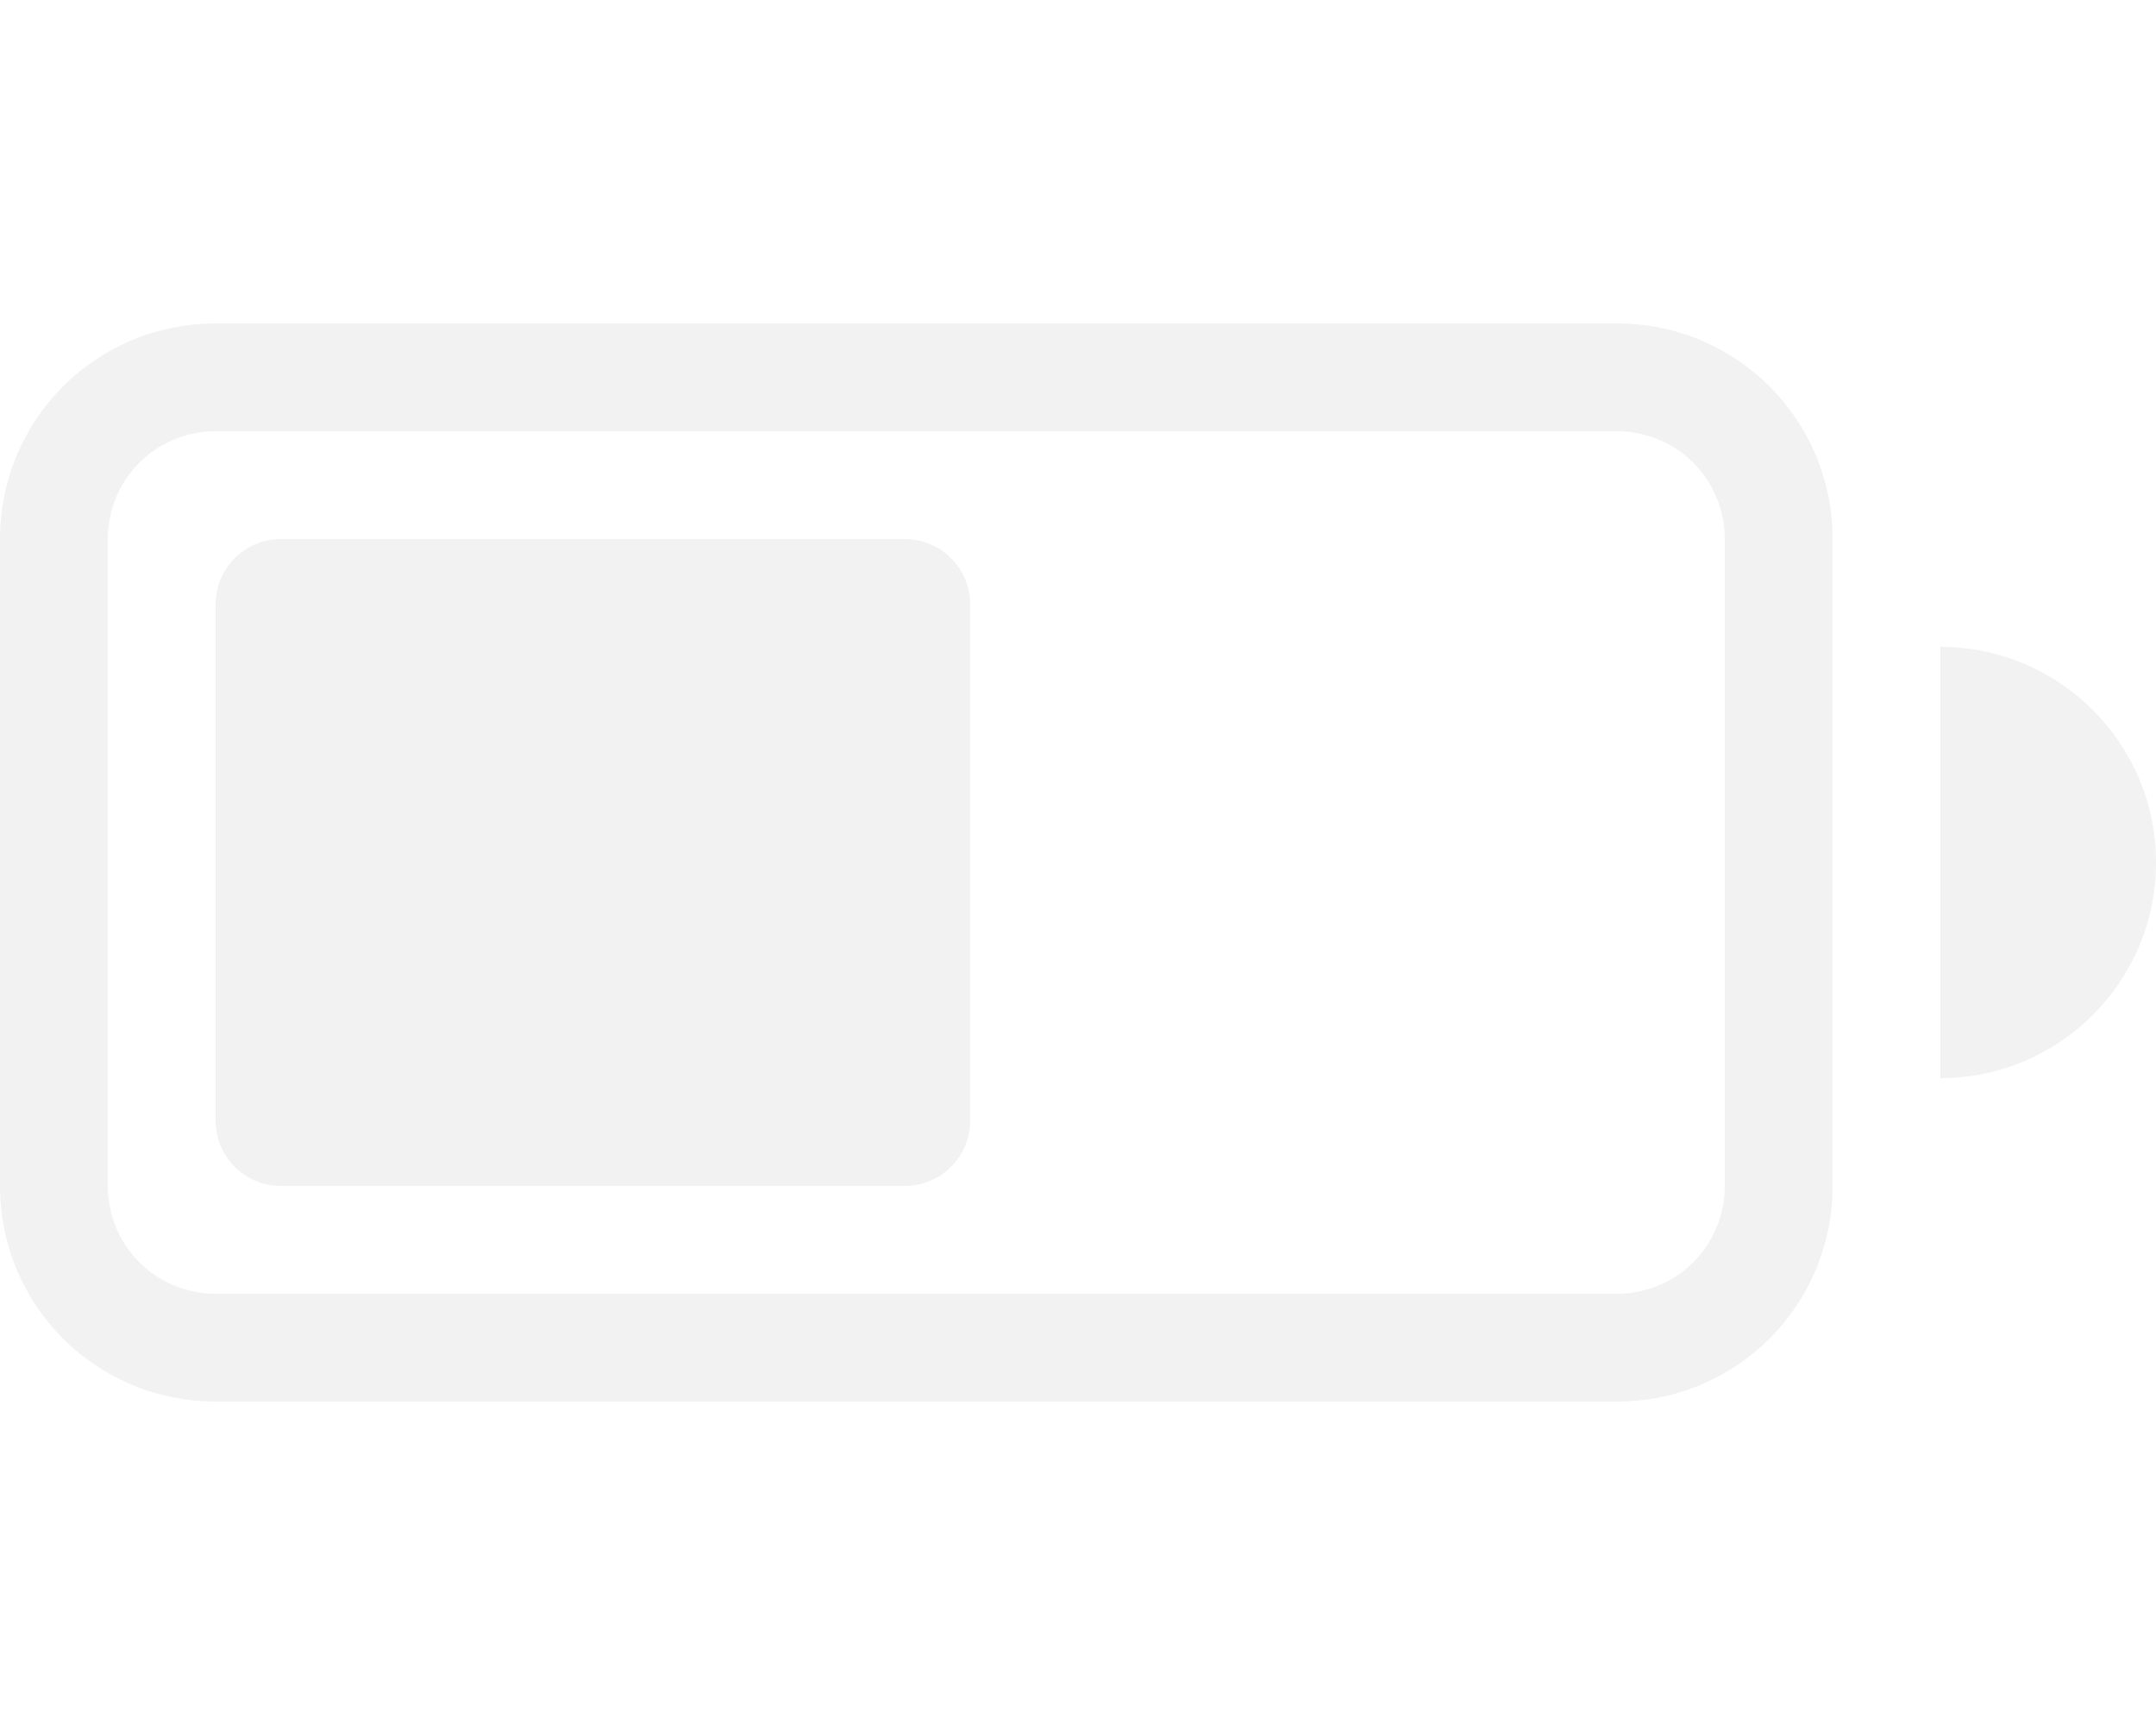
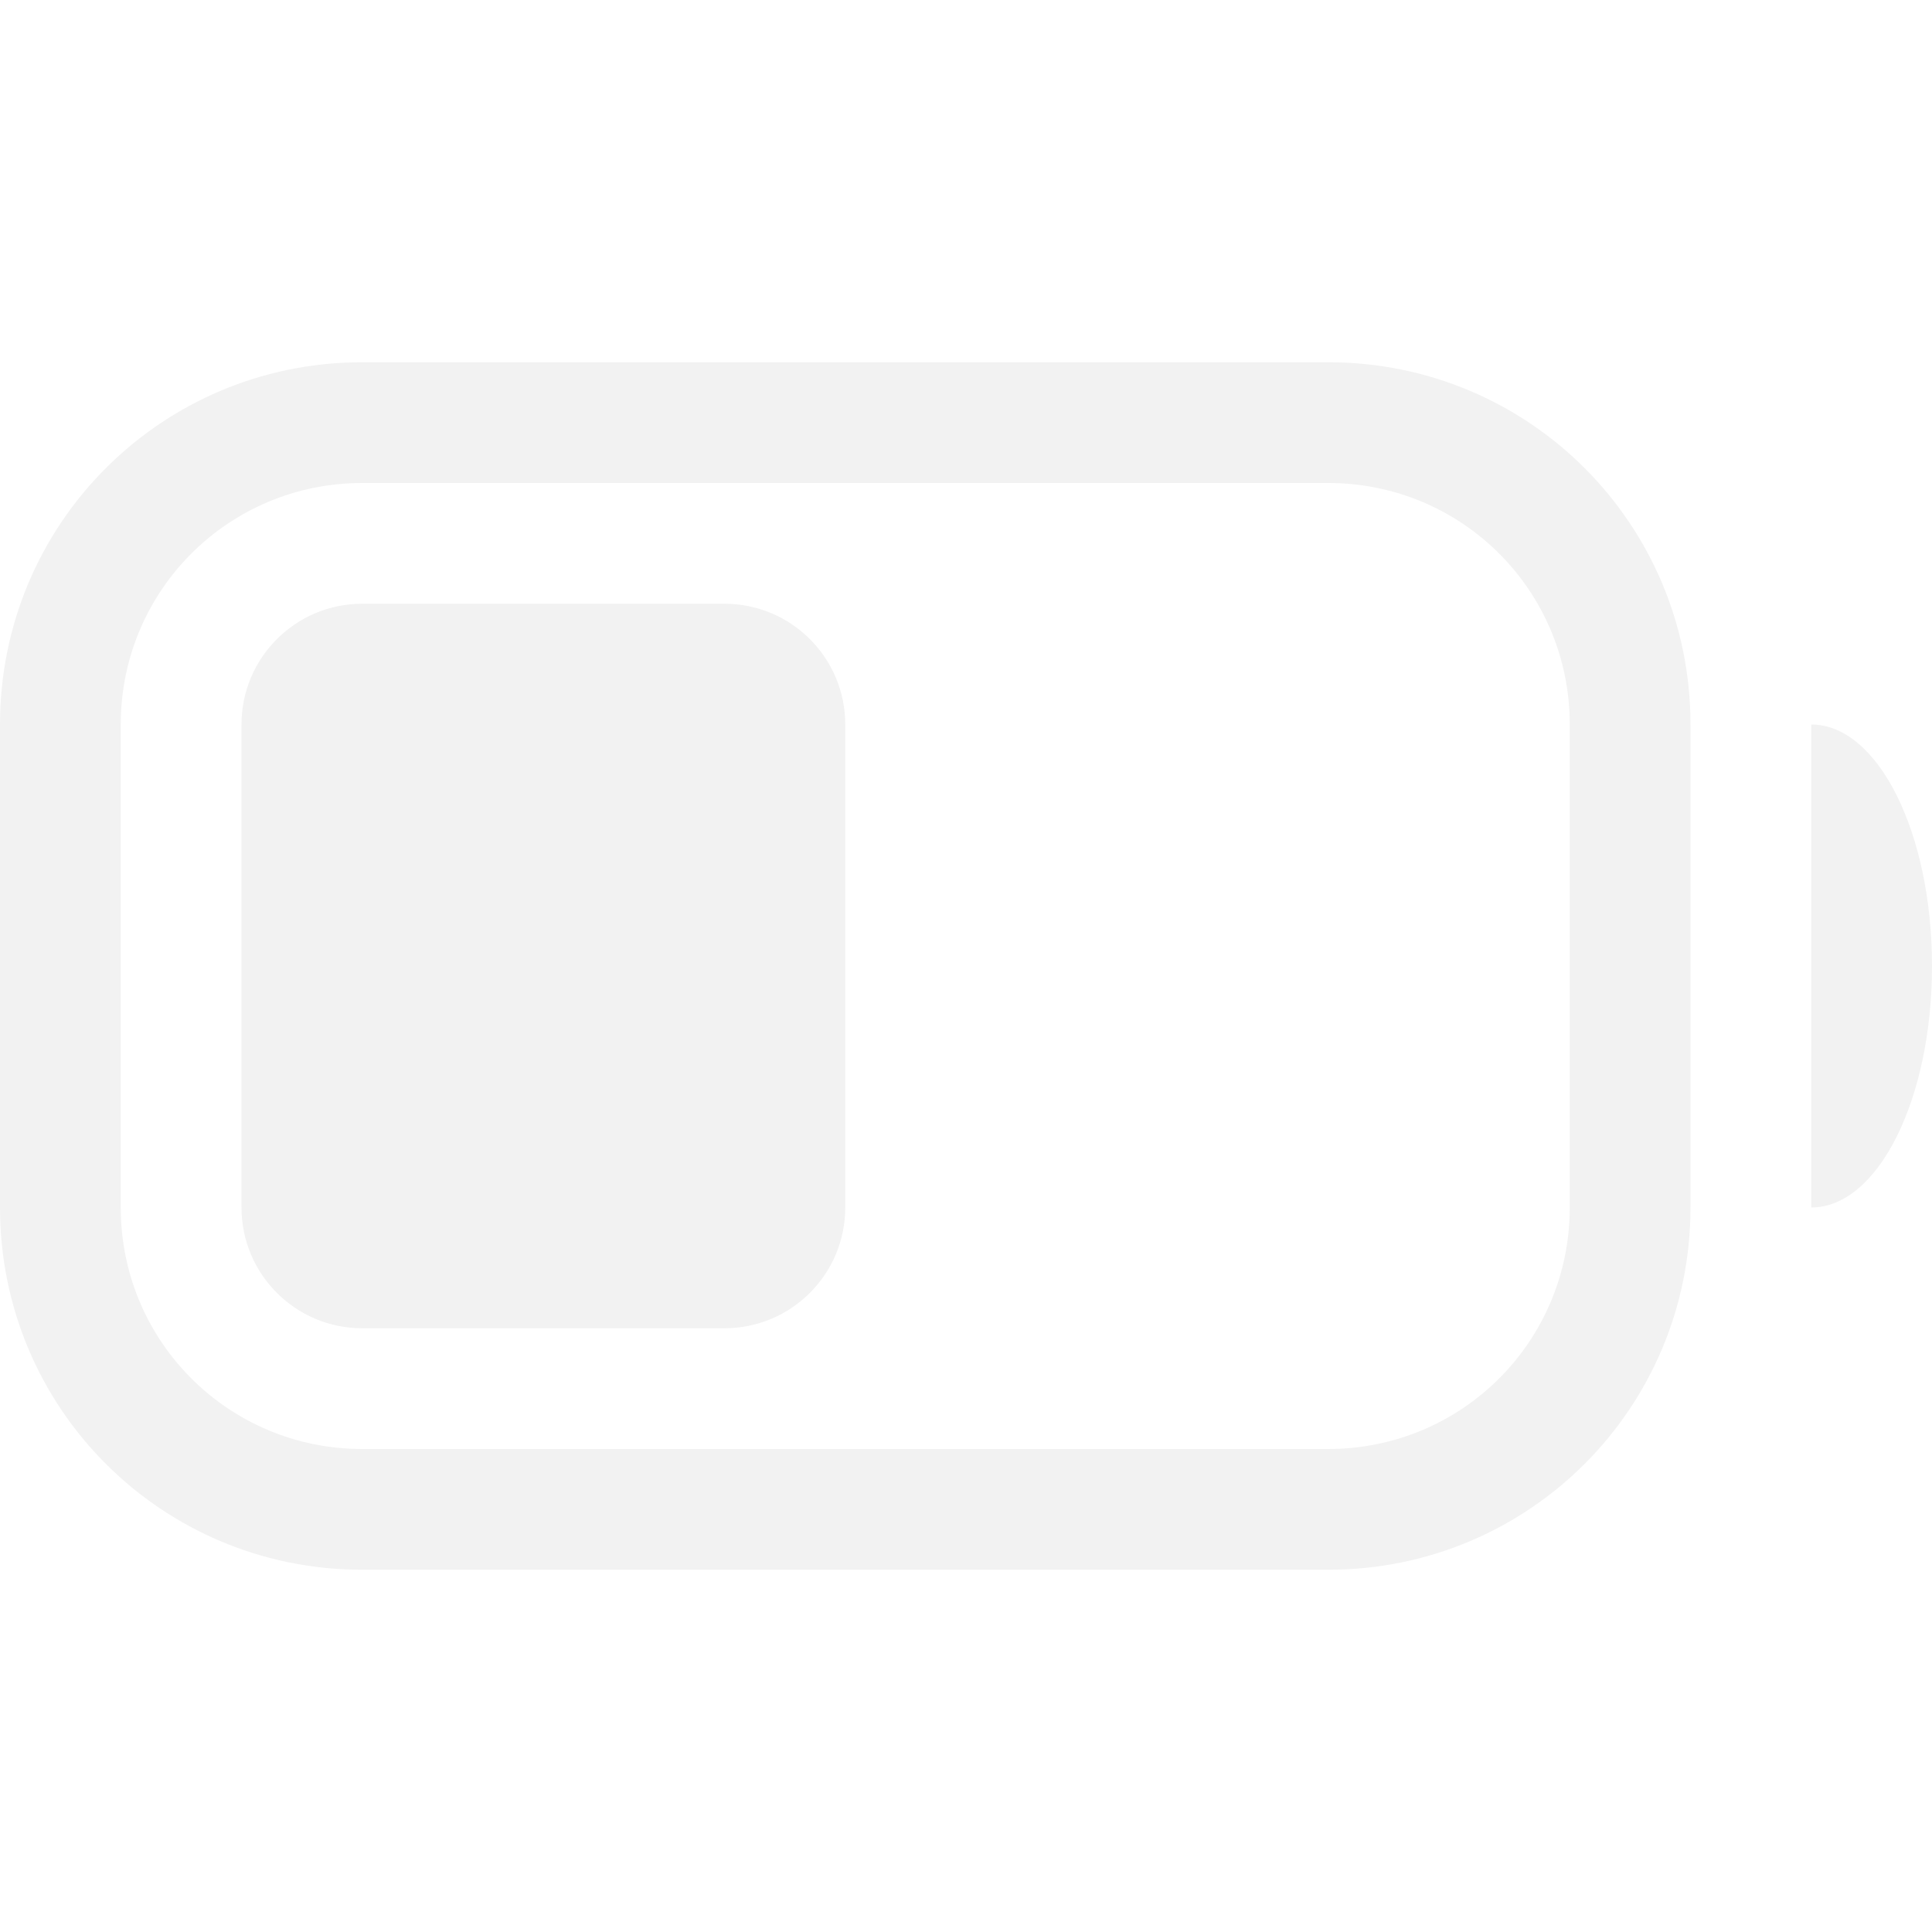
- <svg xmlns="http://www.w3.org/2000/svg" width="20" height="16" version="1.1">
+ <svg xmlns="http://www.w3.org/2000/svg" width="16" height="16" version="1.1">
  <defs>
    <style id="current-color-scheme" type="text/css">.ColorScheme-Text {
                color:#f2f2f2;
            }</style>
  </defs>
-   <g fill="#f2f2f2">
-     <rect x="2" y="5" width="7" height="6" rx=".606" ry=".606" />
-     <path d="m2 3c-1.108 0-2 0.892-2 2v6c0 1.108 0.892 2 2 2h13c1.108 0 2-0.892 2-2v-6c0-1.108-0.892-2-2-2zm0 1h13c0.554 0 1 0.446 1 1v6c0 0.554-0.446 1-1 1h-13c-0.554 0-1-0.446-1-1v-6c0-0.554 0.446-1 1-1z" />
-     <path d="m18 6v4a2 2 0 0 0 2-2 2 2 0 0 0-2-2z" />
-   </g>
+   <rect x="2" y="5" width="5" height="6" rx="1" ry="1" fill="#f2f2f2" />
+   <path d="m15 6v4a1 2 0 0 0 1-2 1 2 0 0 0-1-2z" fill="#f2f2f2" />
+   <path d="m3 3c-1.662 0-3 1.338-3 3v4c0 1.662 1.338 3 3 3h8c1.662 0 3-1.338 3-3v-4c0-1.662-1.338-3-3-3zm0 1h8c1.108 0 2 0.892 2 2v4c0 1.108-0.892 2-2 2h-8c-1.108 0-2-0.892-2-2v-4c0-1.108 0.892-2 2-2z" fill="#f2f2f2" />
</svg>
